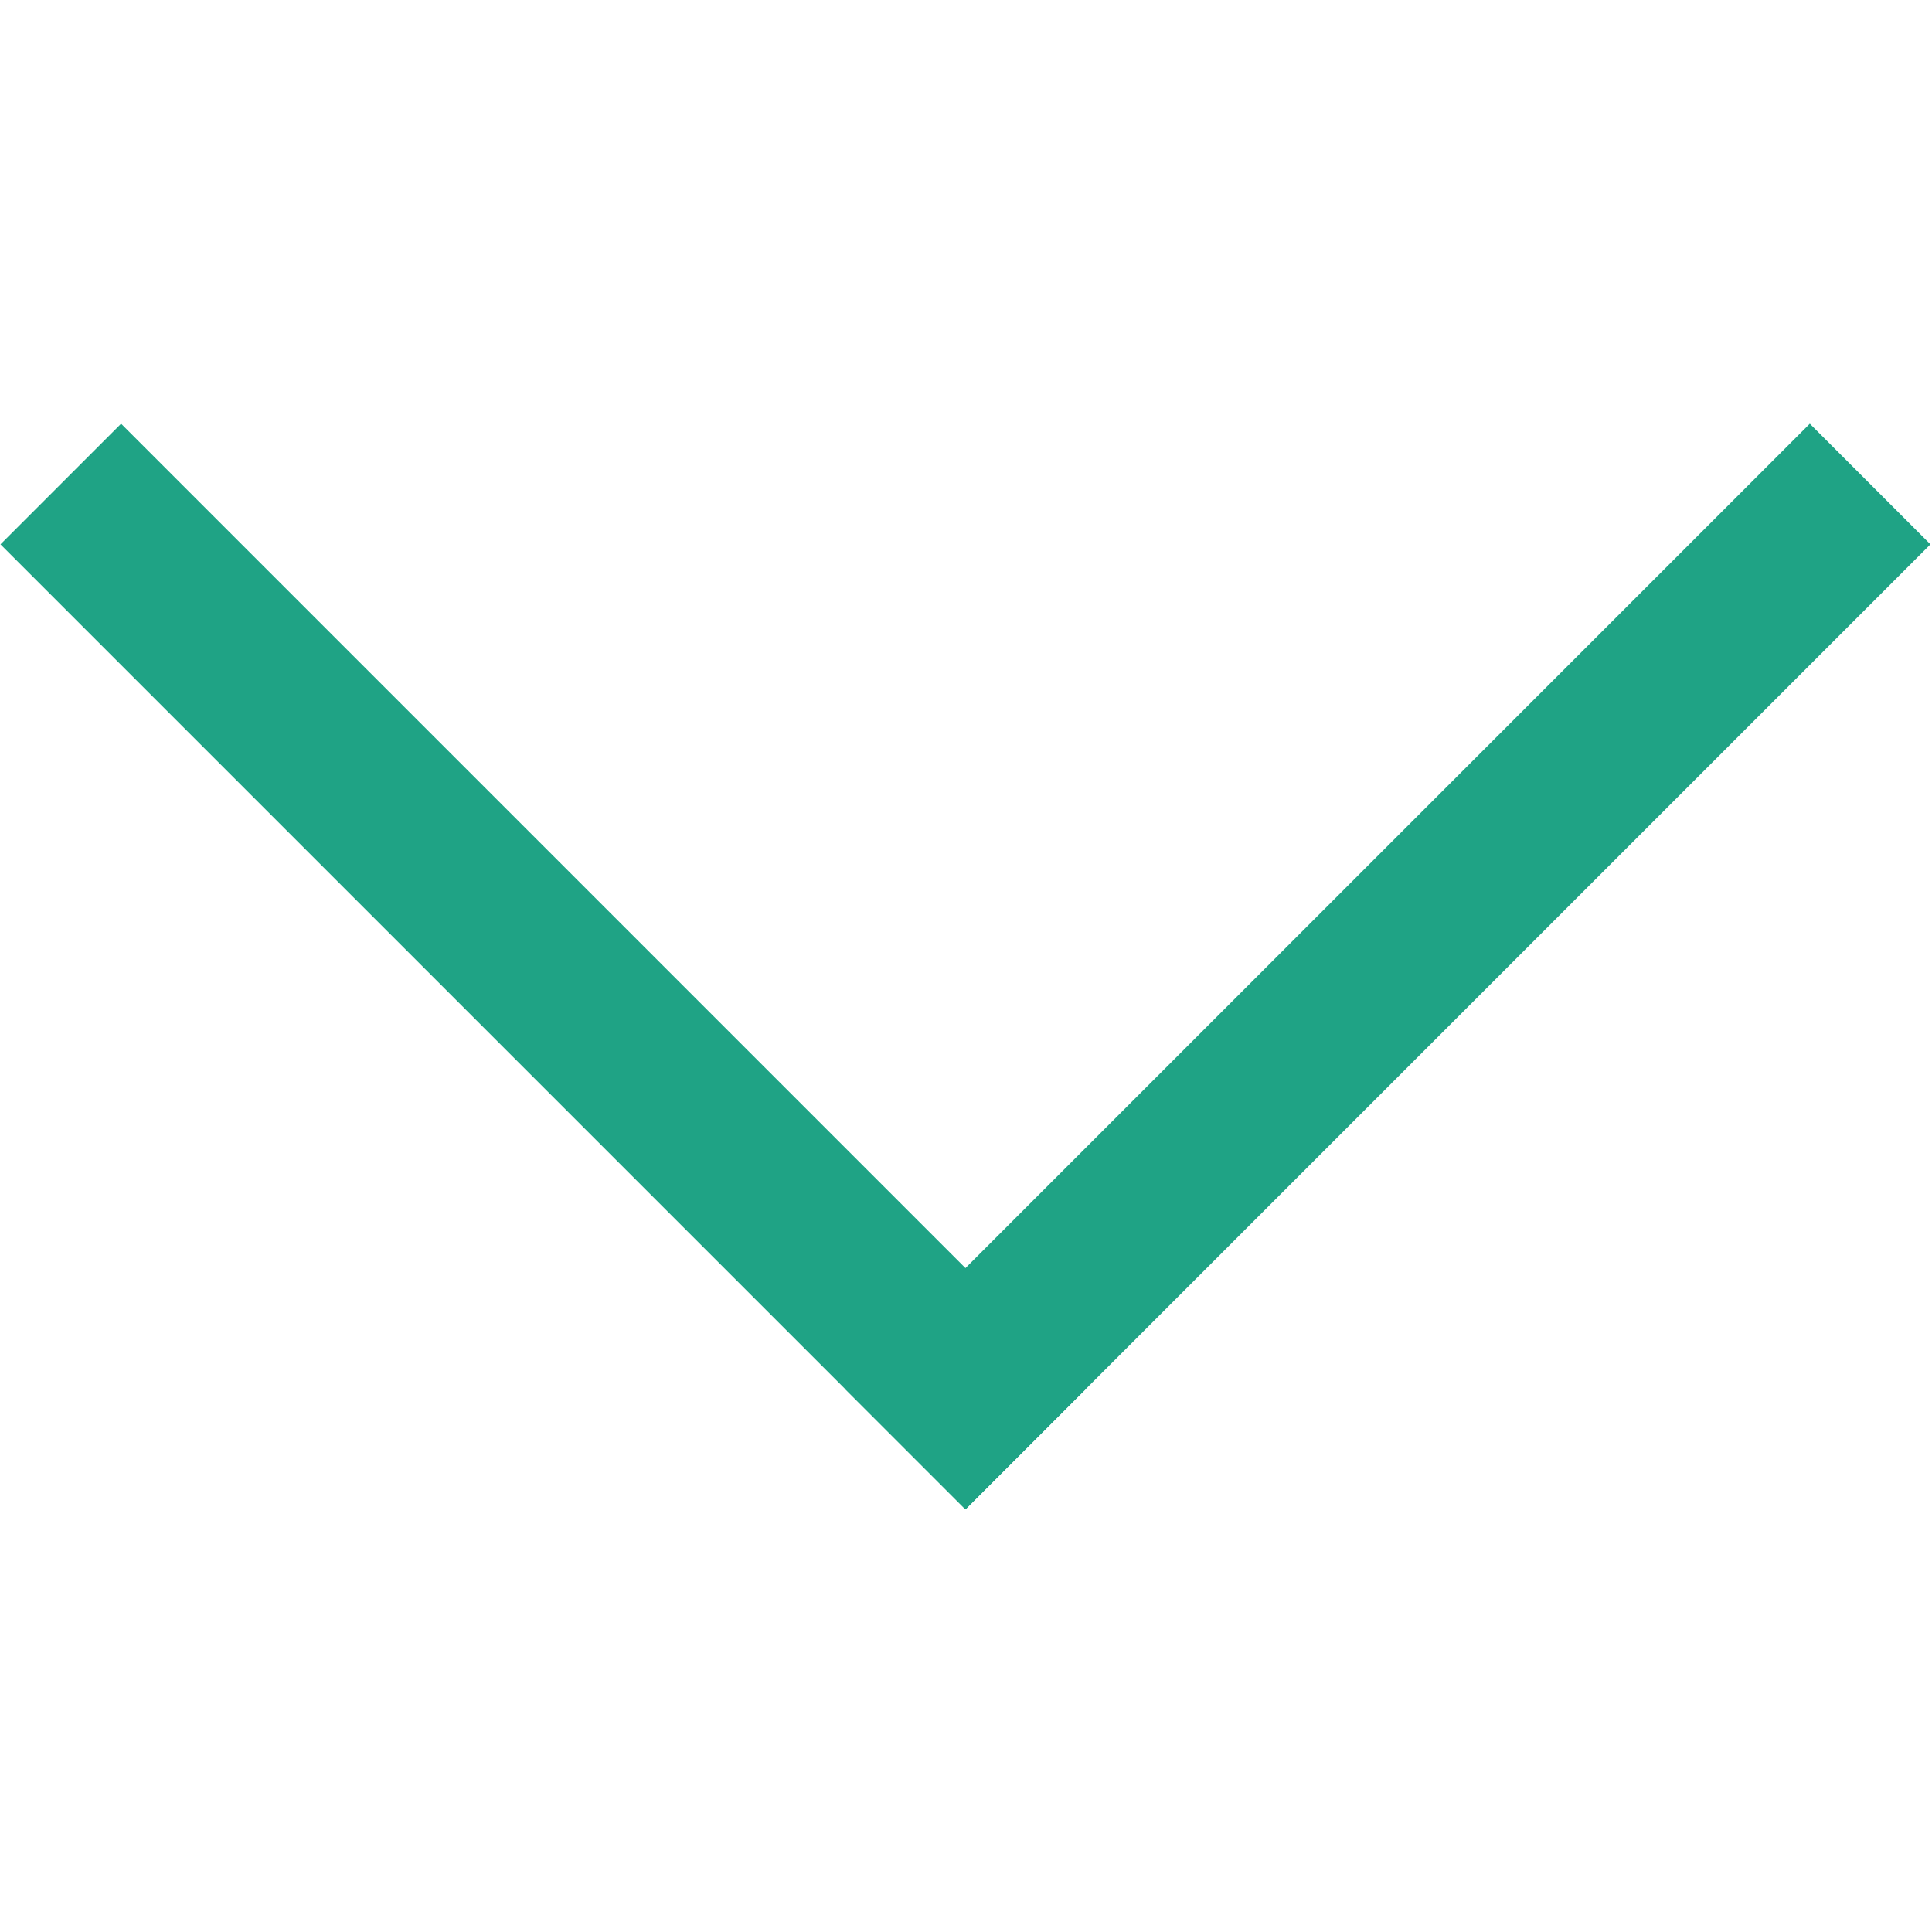
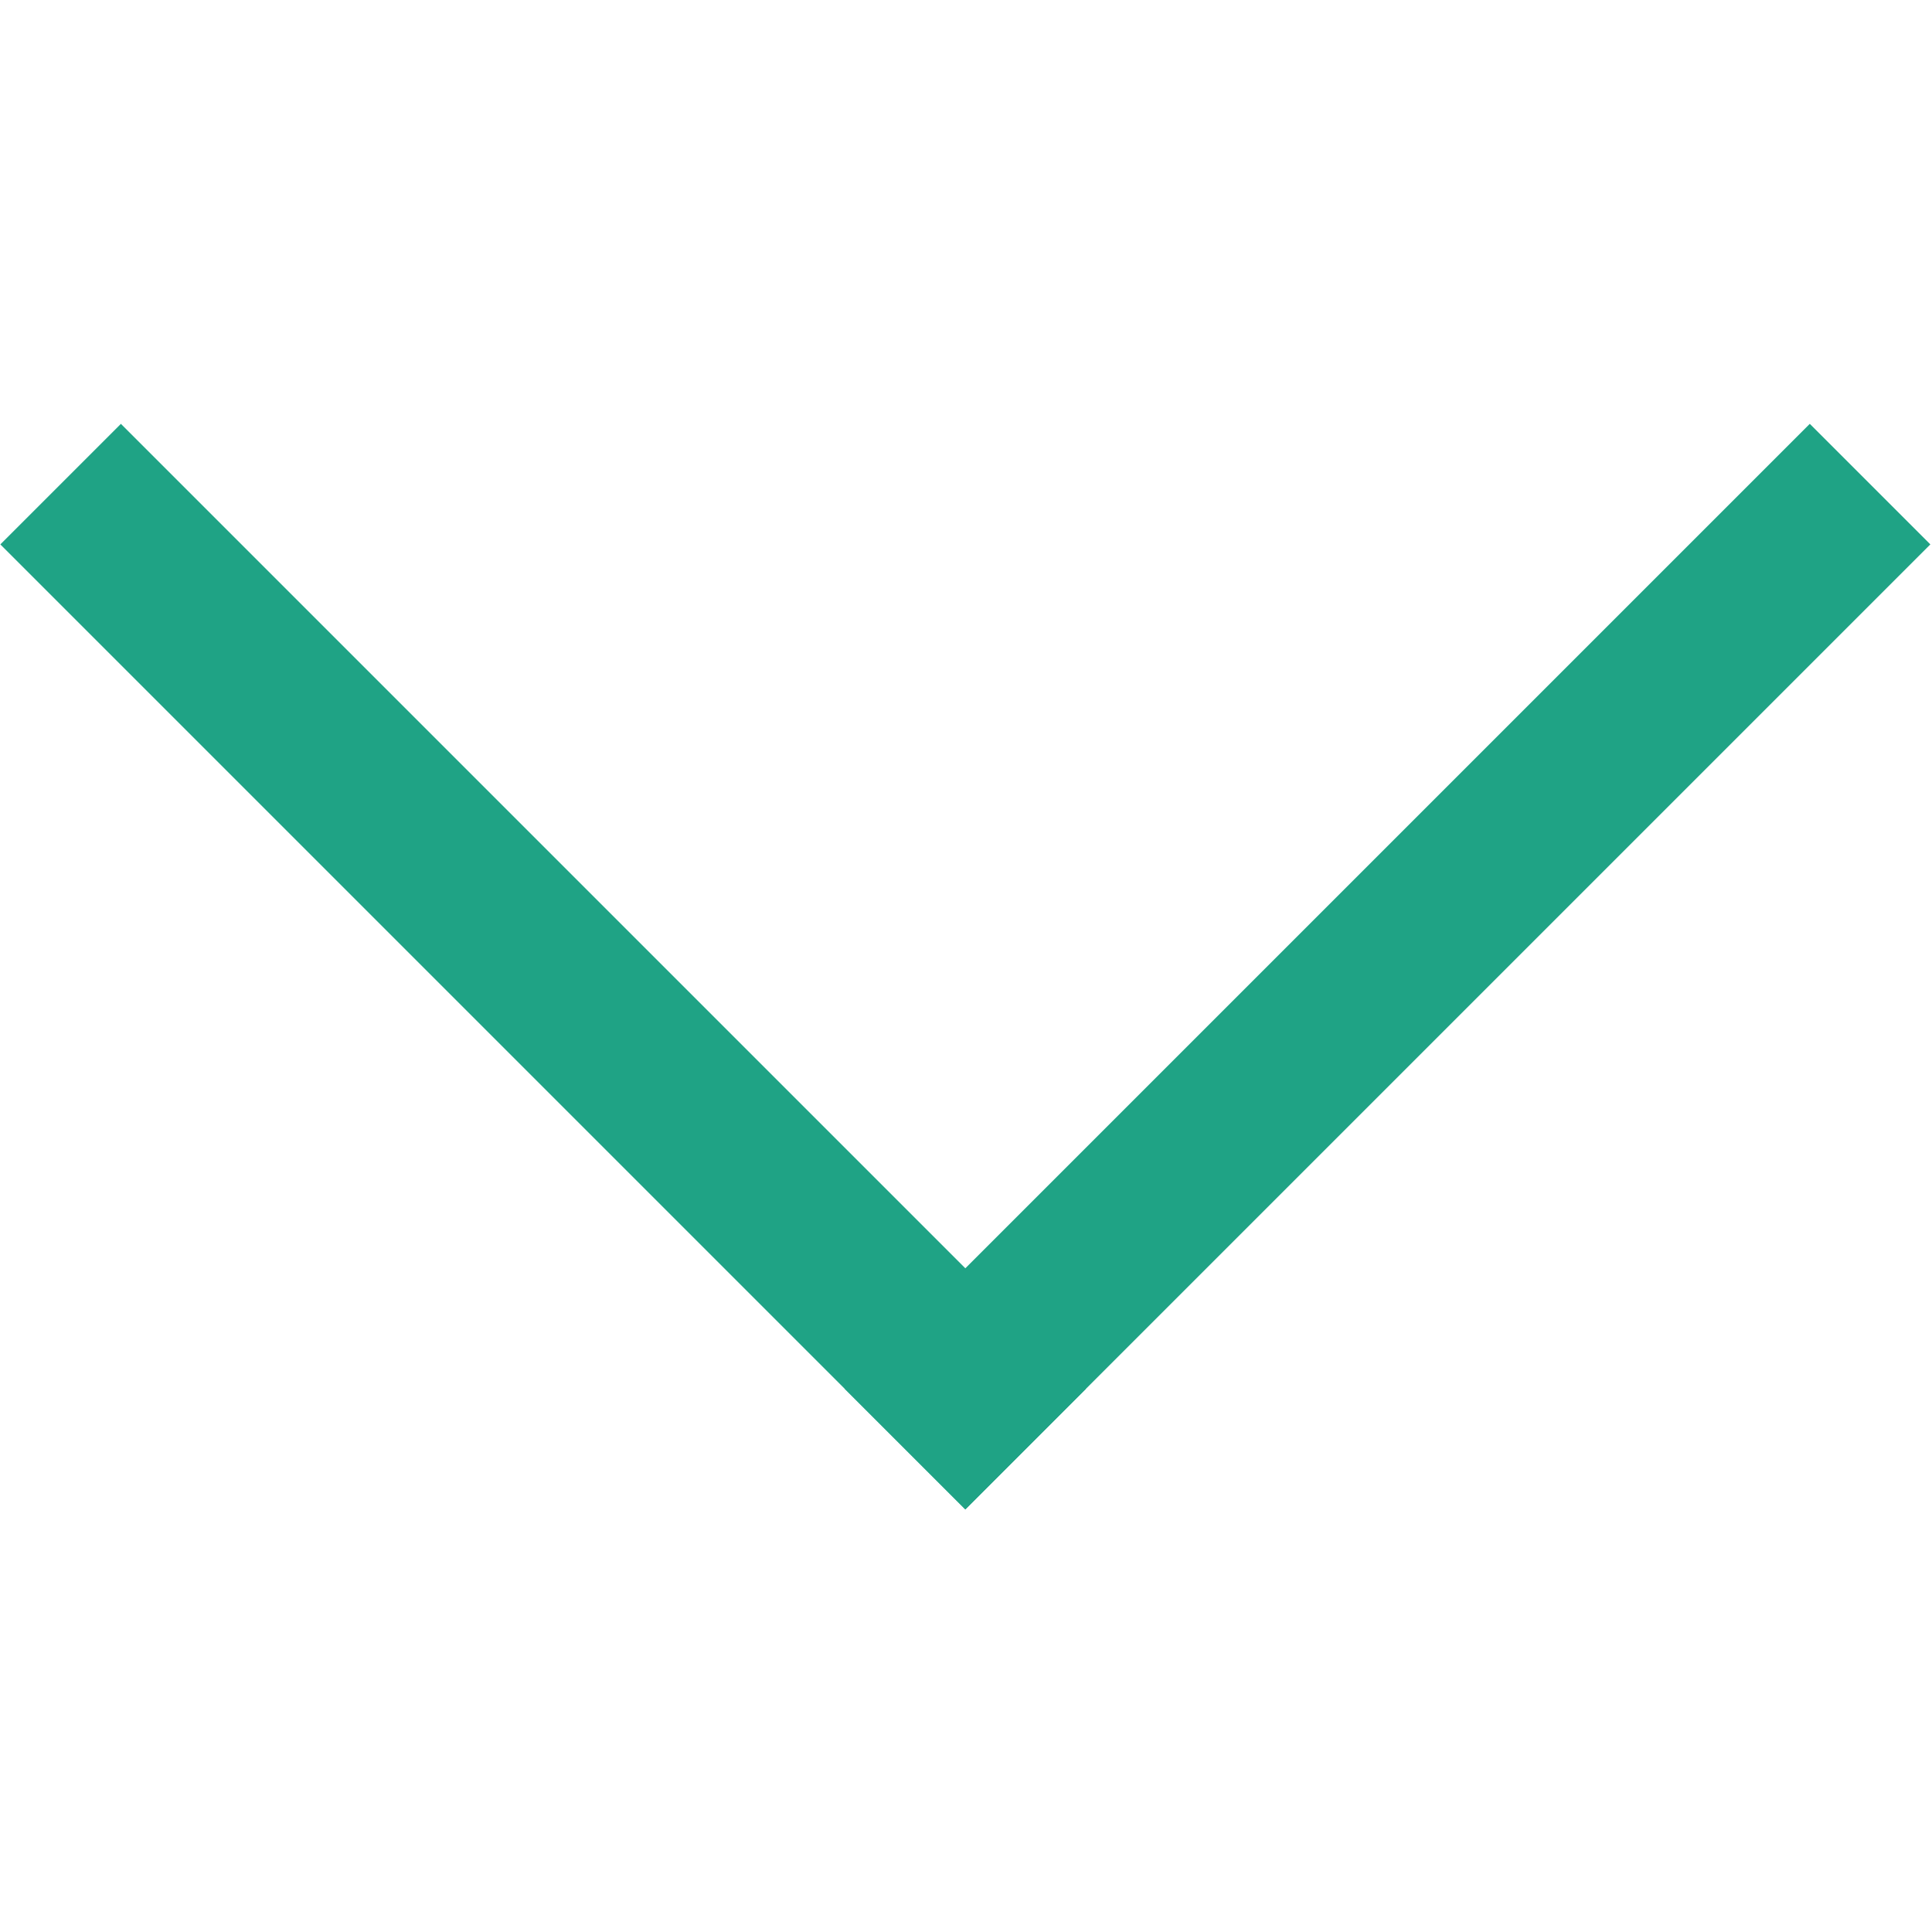
<svg xmlns="http://www.w3.org/2000/svg" width="8" height="8" version="1.1" viewBox="0 0 8 8">
-   <g transform="matrix(-.70637 0 0 -.70637 7.9958 6.49)" fill="none" fill-rule="evenodd">
-     <g transform="translate(-484,-188)" fill="#1fa385">
-       <g transform="matrix(-.70711 .70711 .70711 .70711 489.66 188.34)">
-         <rect width="8" height="1" />
-         <rect width="1" height="8" />
-       </g>
-     </g>
-   </g>
+   <rect transform="matrix(.70711 -.70711 -.70711 -.70711 0 0)" x="-1.593" y="-7.246" width="5.651" height=".706" fill="#1fa385" fill-rule="evenodd" stroke-width=".706" />
+   <rect transform="matrix(.70711 -.70711 -.70711 -.70711 0 0)" x="-1.593" y="-7.246" width=".706" height="5.651" fill="#1fa385" fill-rule="evenodd" stroke-width=".706" />
</svg>
